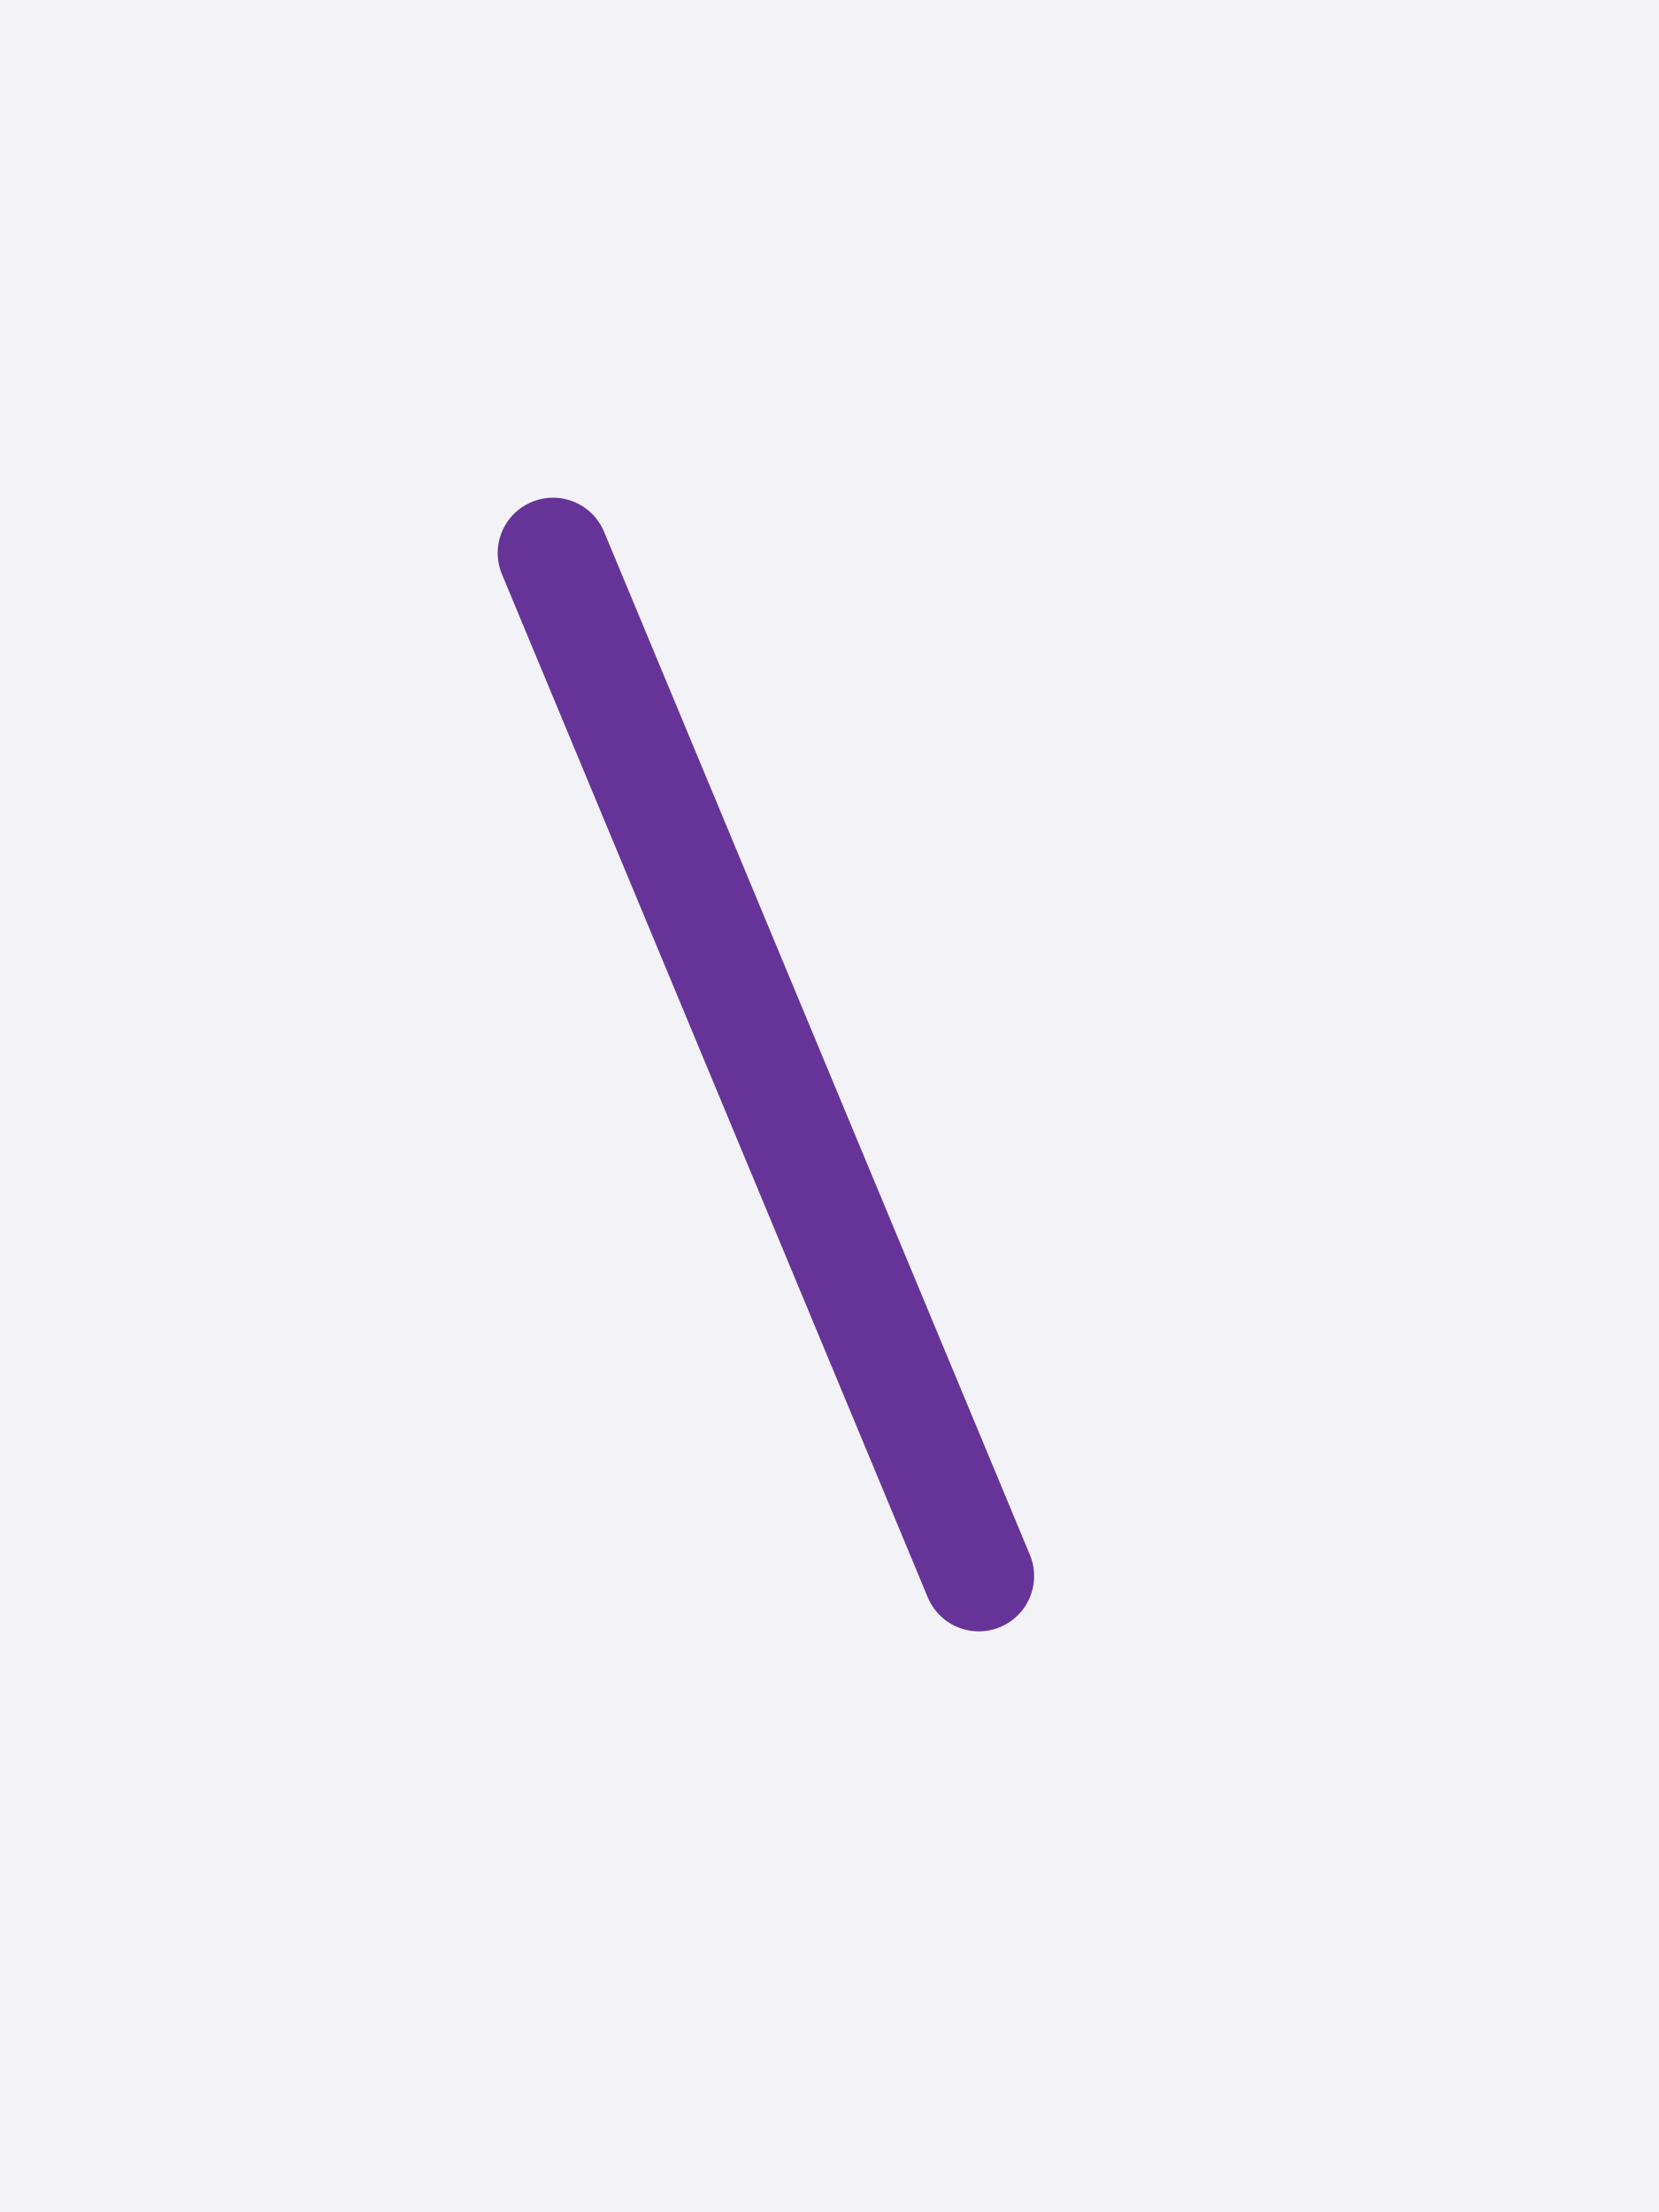
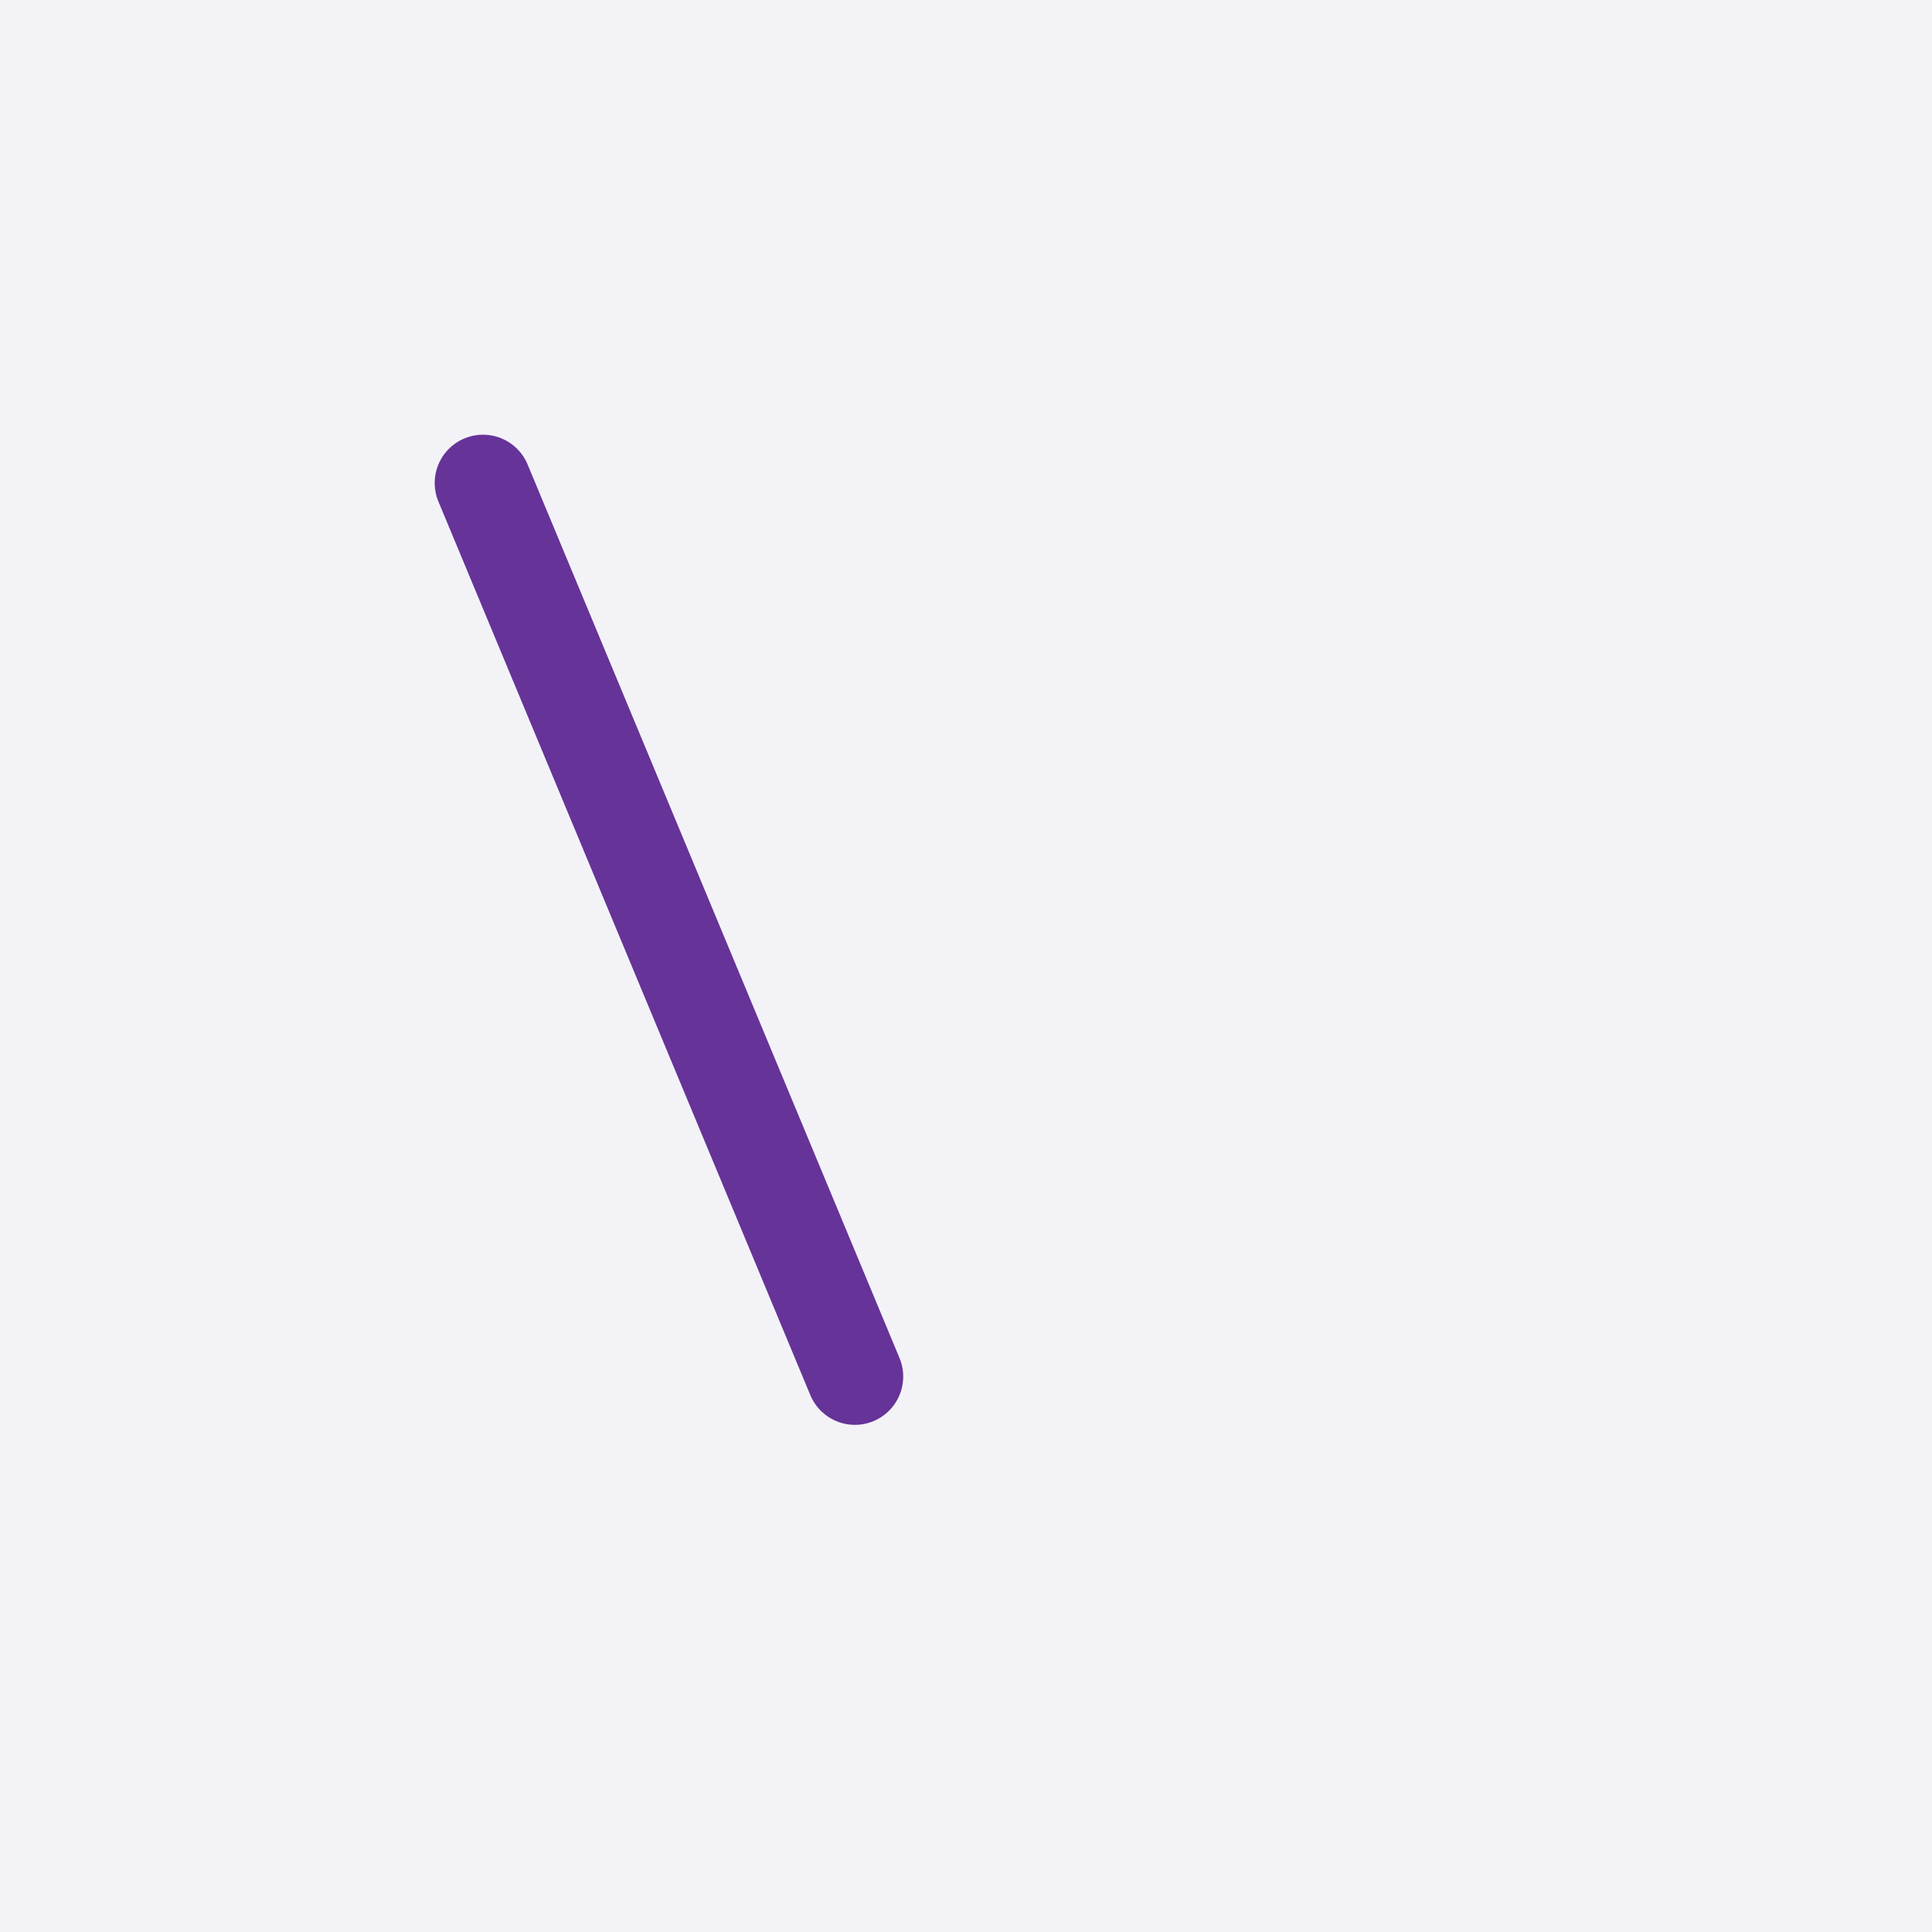
- <svg xmlns="http://www.w3.org/2000/svg" width="30" height="40" style="fill:none; stroke-linecap:round;">
+ <svg xmlns="http://www.w3.org/2000/svg" width="40" height="40" style="fill:none; stroke-linecap:round;">
  <rect width="100%" height="100%" fill="#F3F3F7" />
-   <path stroke="#663399" stroke-width="2" d="M 15,20" />
+   <path stroke="#663399" stroke-width="2" d="M 20,20" />
  <path stroke="#663399" stroke-width="2" d="M 10,10 17.7,28.5" />
</svg>
